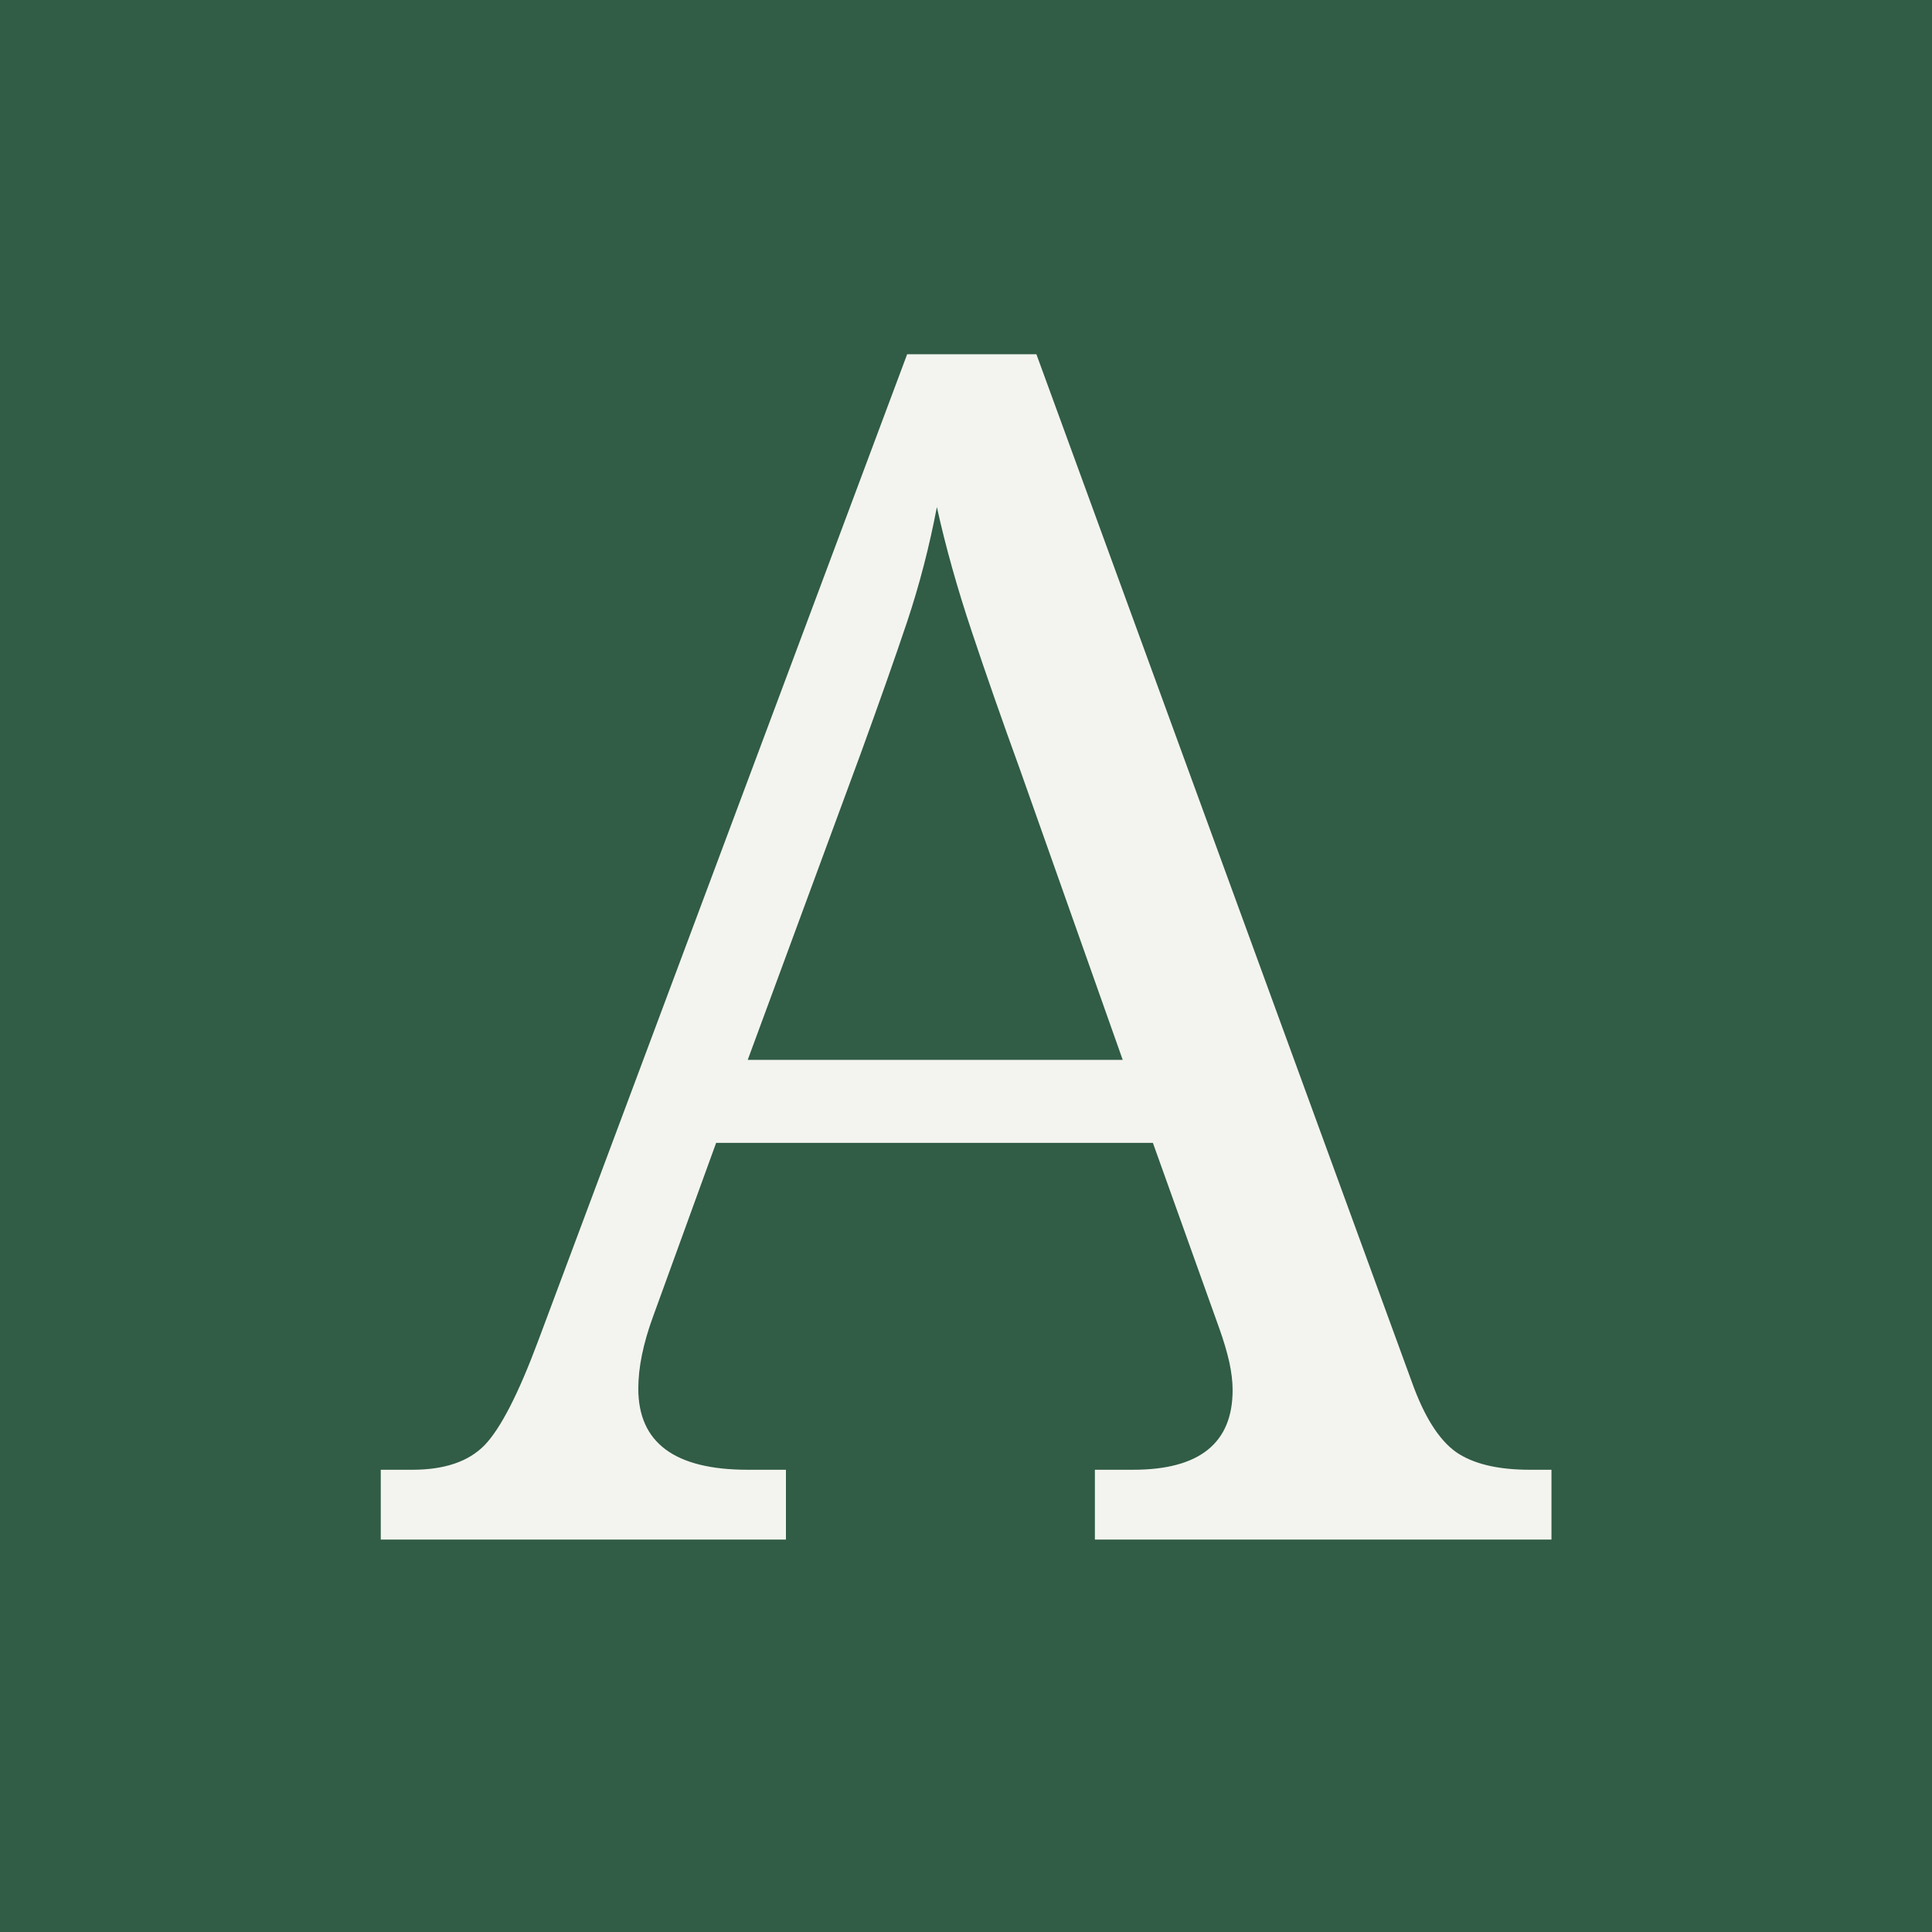
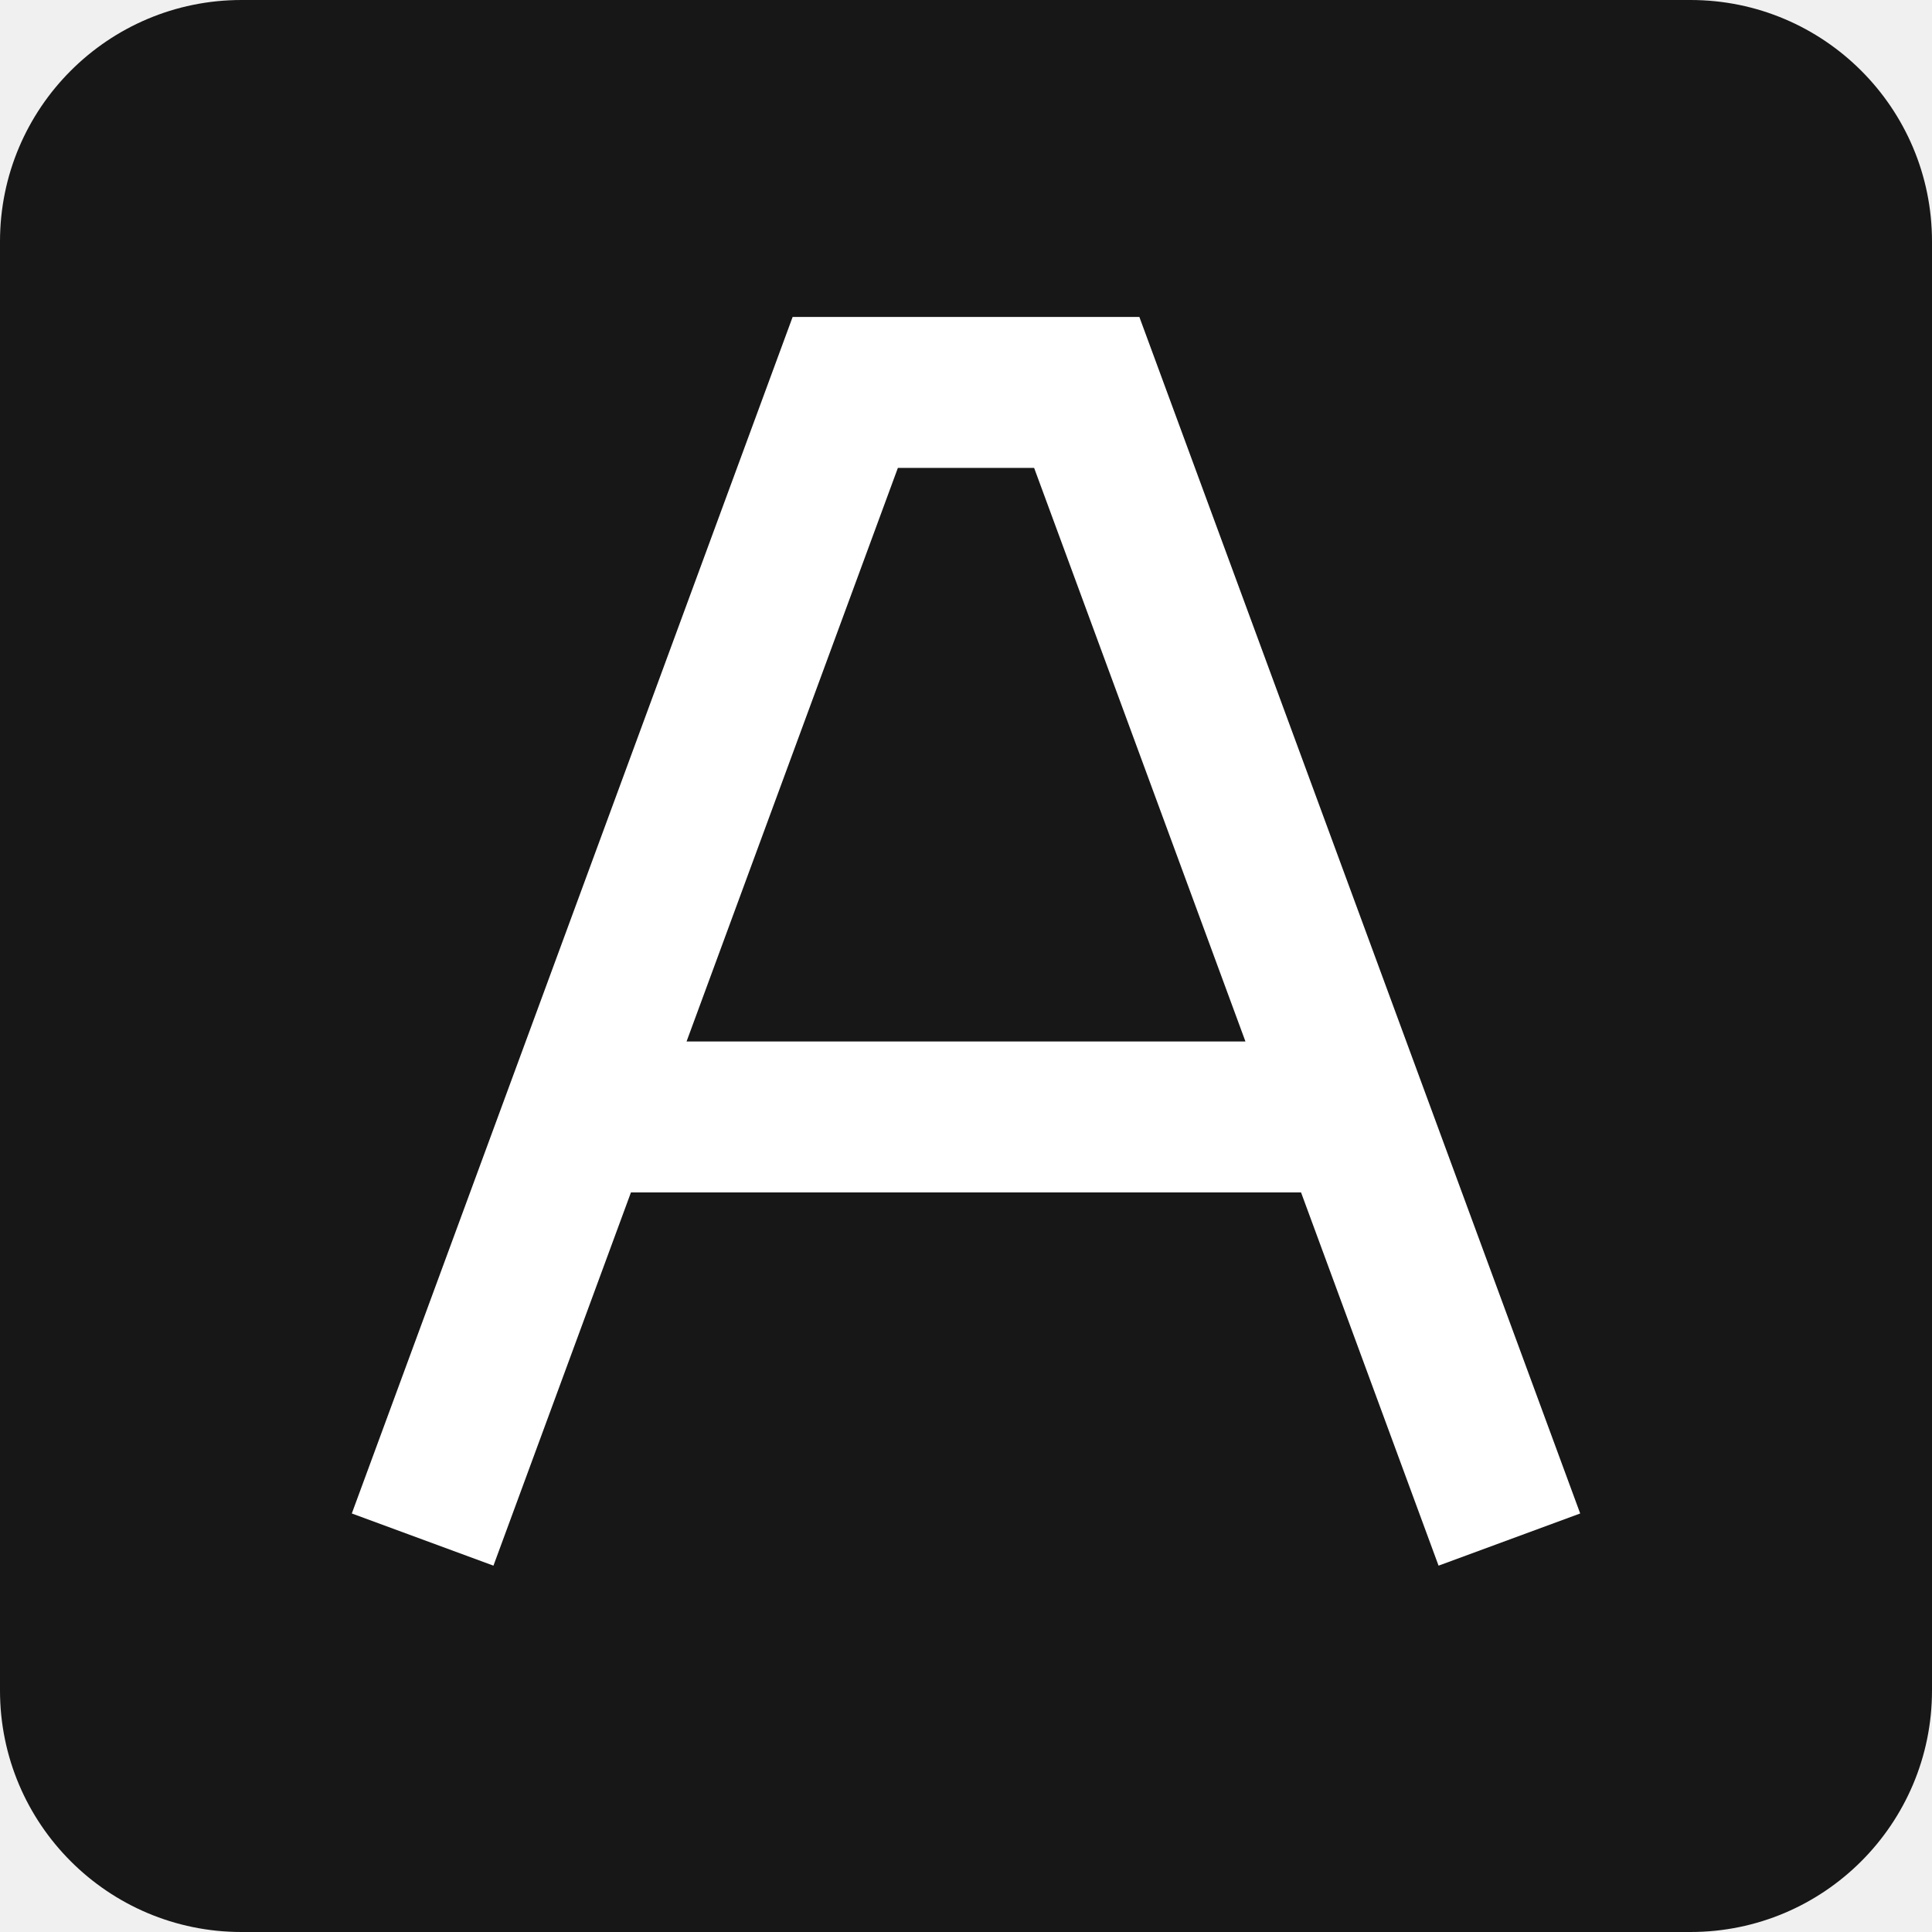
<svg xmlns="http://www.w3.org/2000/svg" viewBox="0 0 64 64">
-   <rect width="64" height="64" fill="#315c45" />
-   <text x="32" y="51" text-anchor="middle" font-family="Georgia, serif" font-size="55" fill="#f3f4ef">A</text>
+   <rect width="64" height="64" rx="8" fill="#171717" />
+   <path d="m14 51 14-38h8l14 38M20 37h24" fill="none" stroke="#fff" stroke-width="5" />
</svg>
